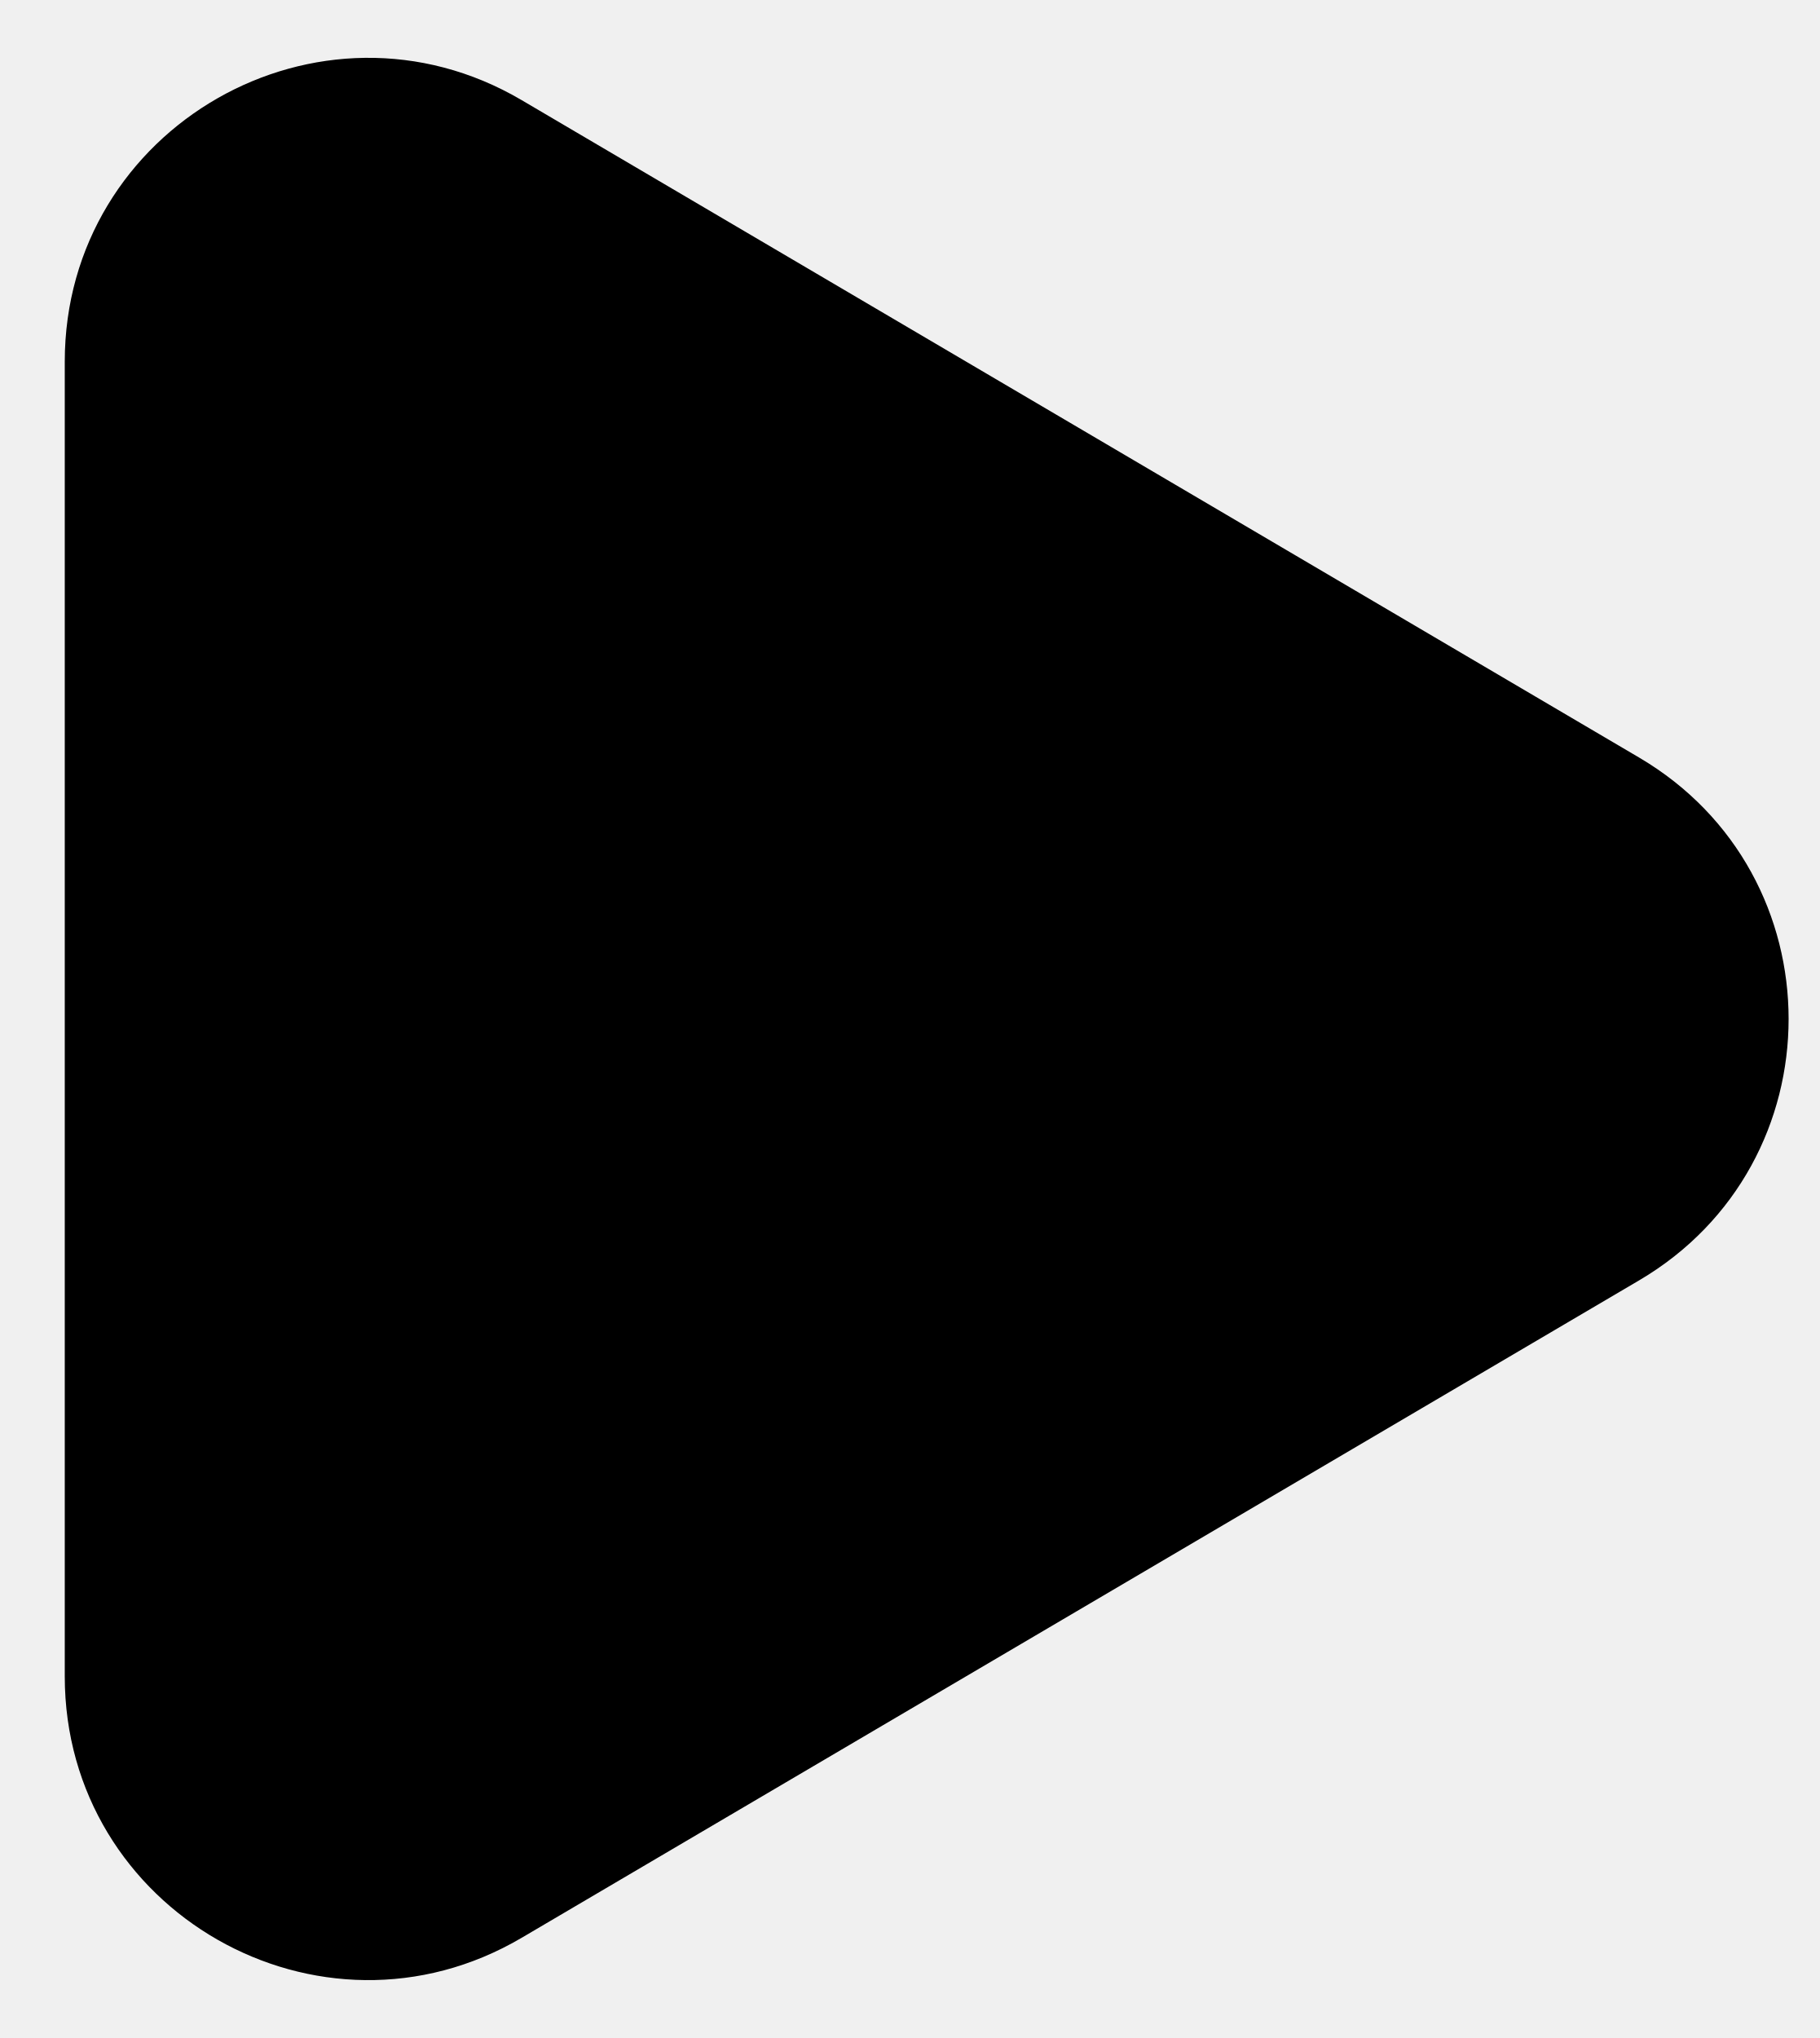
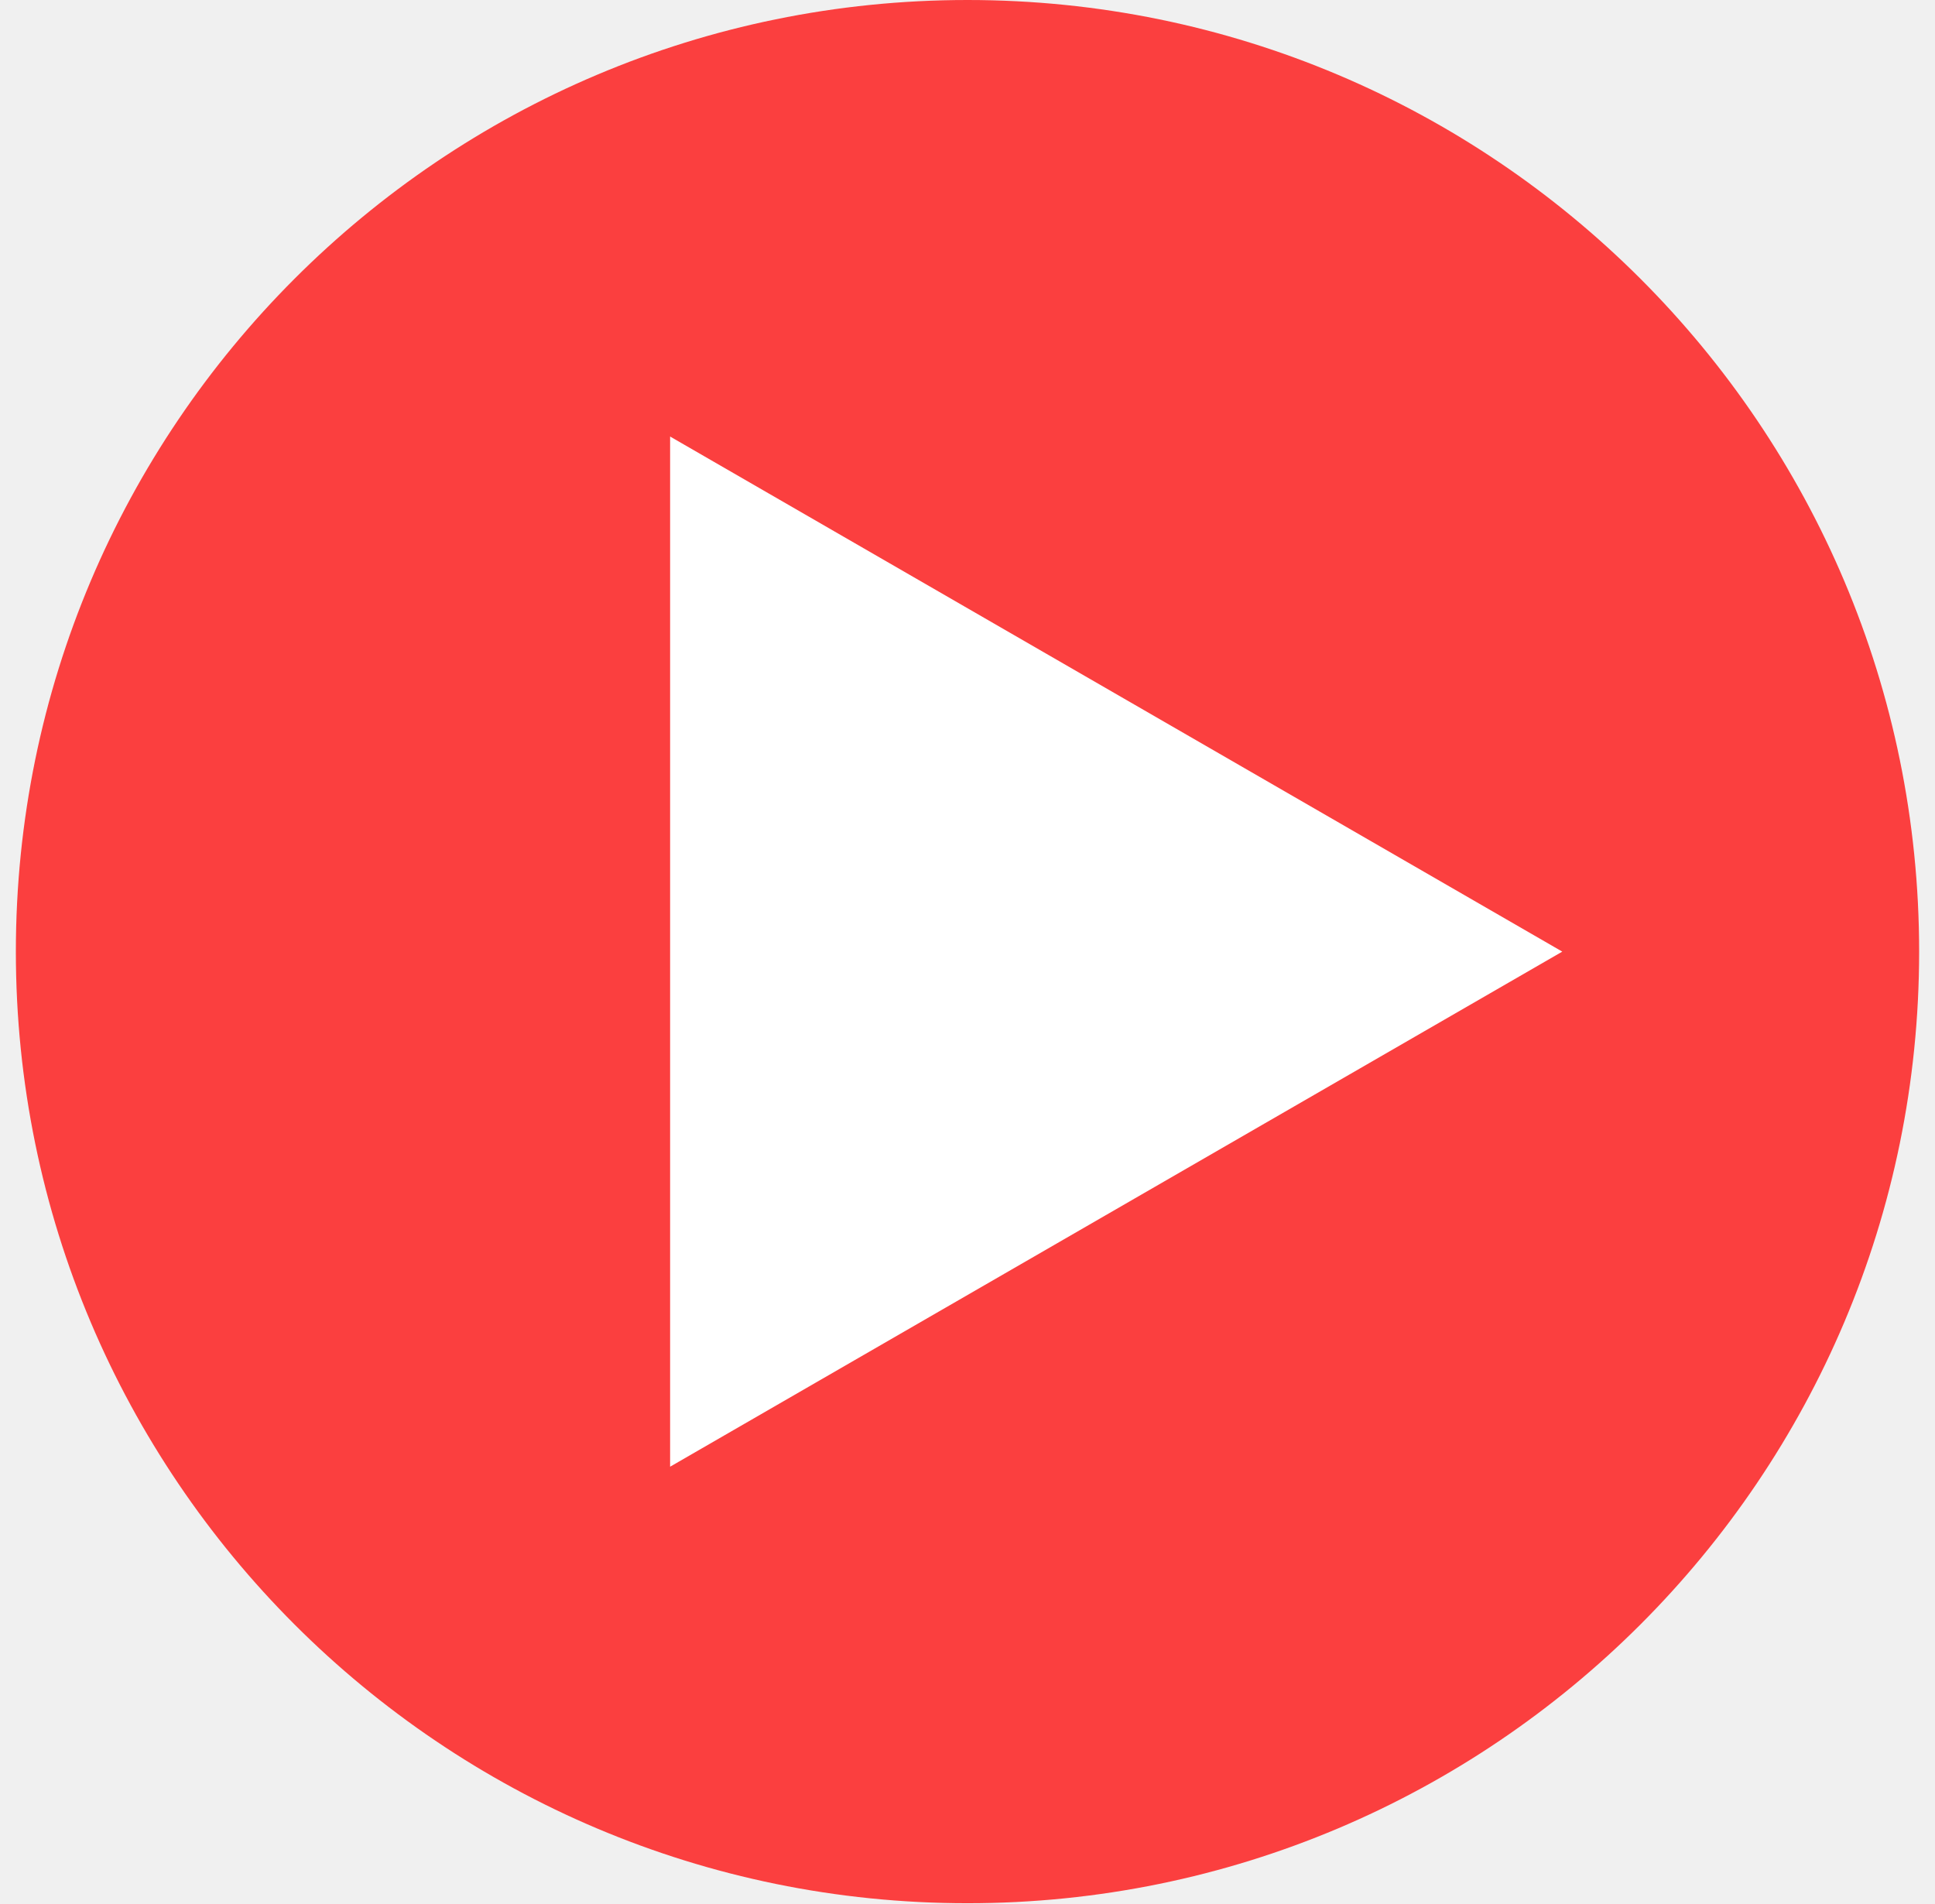
- <svg xmlns="http://www.w3.org/2000/svg" width="25" height="28" viewBox="0 0 25 28" fill="none">
-   <path fill-rule="evenodd" clip-rule="evenodd" d="M22.524 10.408C25.263 12.019 25.263 15.98 22.524 17.591L7.169 26.623C4.392 28.257 0.89 26.255 0.89 23.032L0.89 4.968C0.89 1.745 4.392 -0.258 7.169 1.376L22.524 10.408Z" fill="#000" />
+ <svg xmlns="http://www.w3.org/2000/svg" width="61" height="60" viewBox="0 0 61 60" fill="none">
+   <path d="M60.5 30C60.5 46.569 47.069 60 30.5 60C13.931 60 0.5 46.569 0.5 30C0.5 13.431 13.931 0 30.5 0C47.069 0 60.5 13.431 60.5 30Z" fill="#FB3F3F" />
+   <path d="M49.25 30L21.125 46.238V13.762L49.25 30Z" fill="white" />
</svg>
